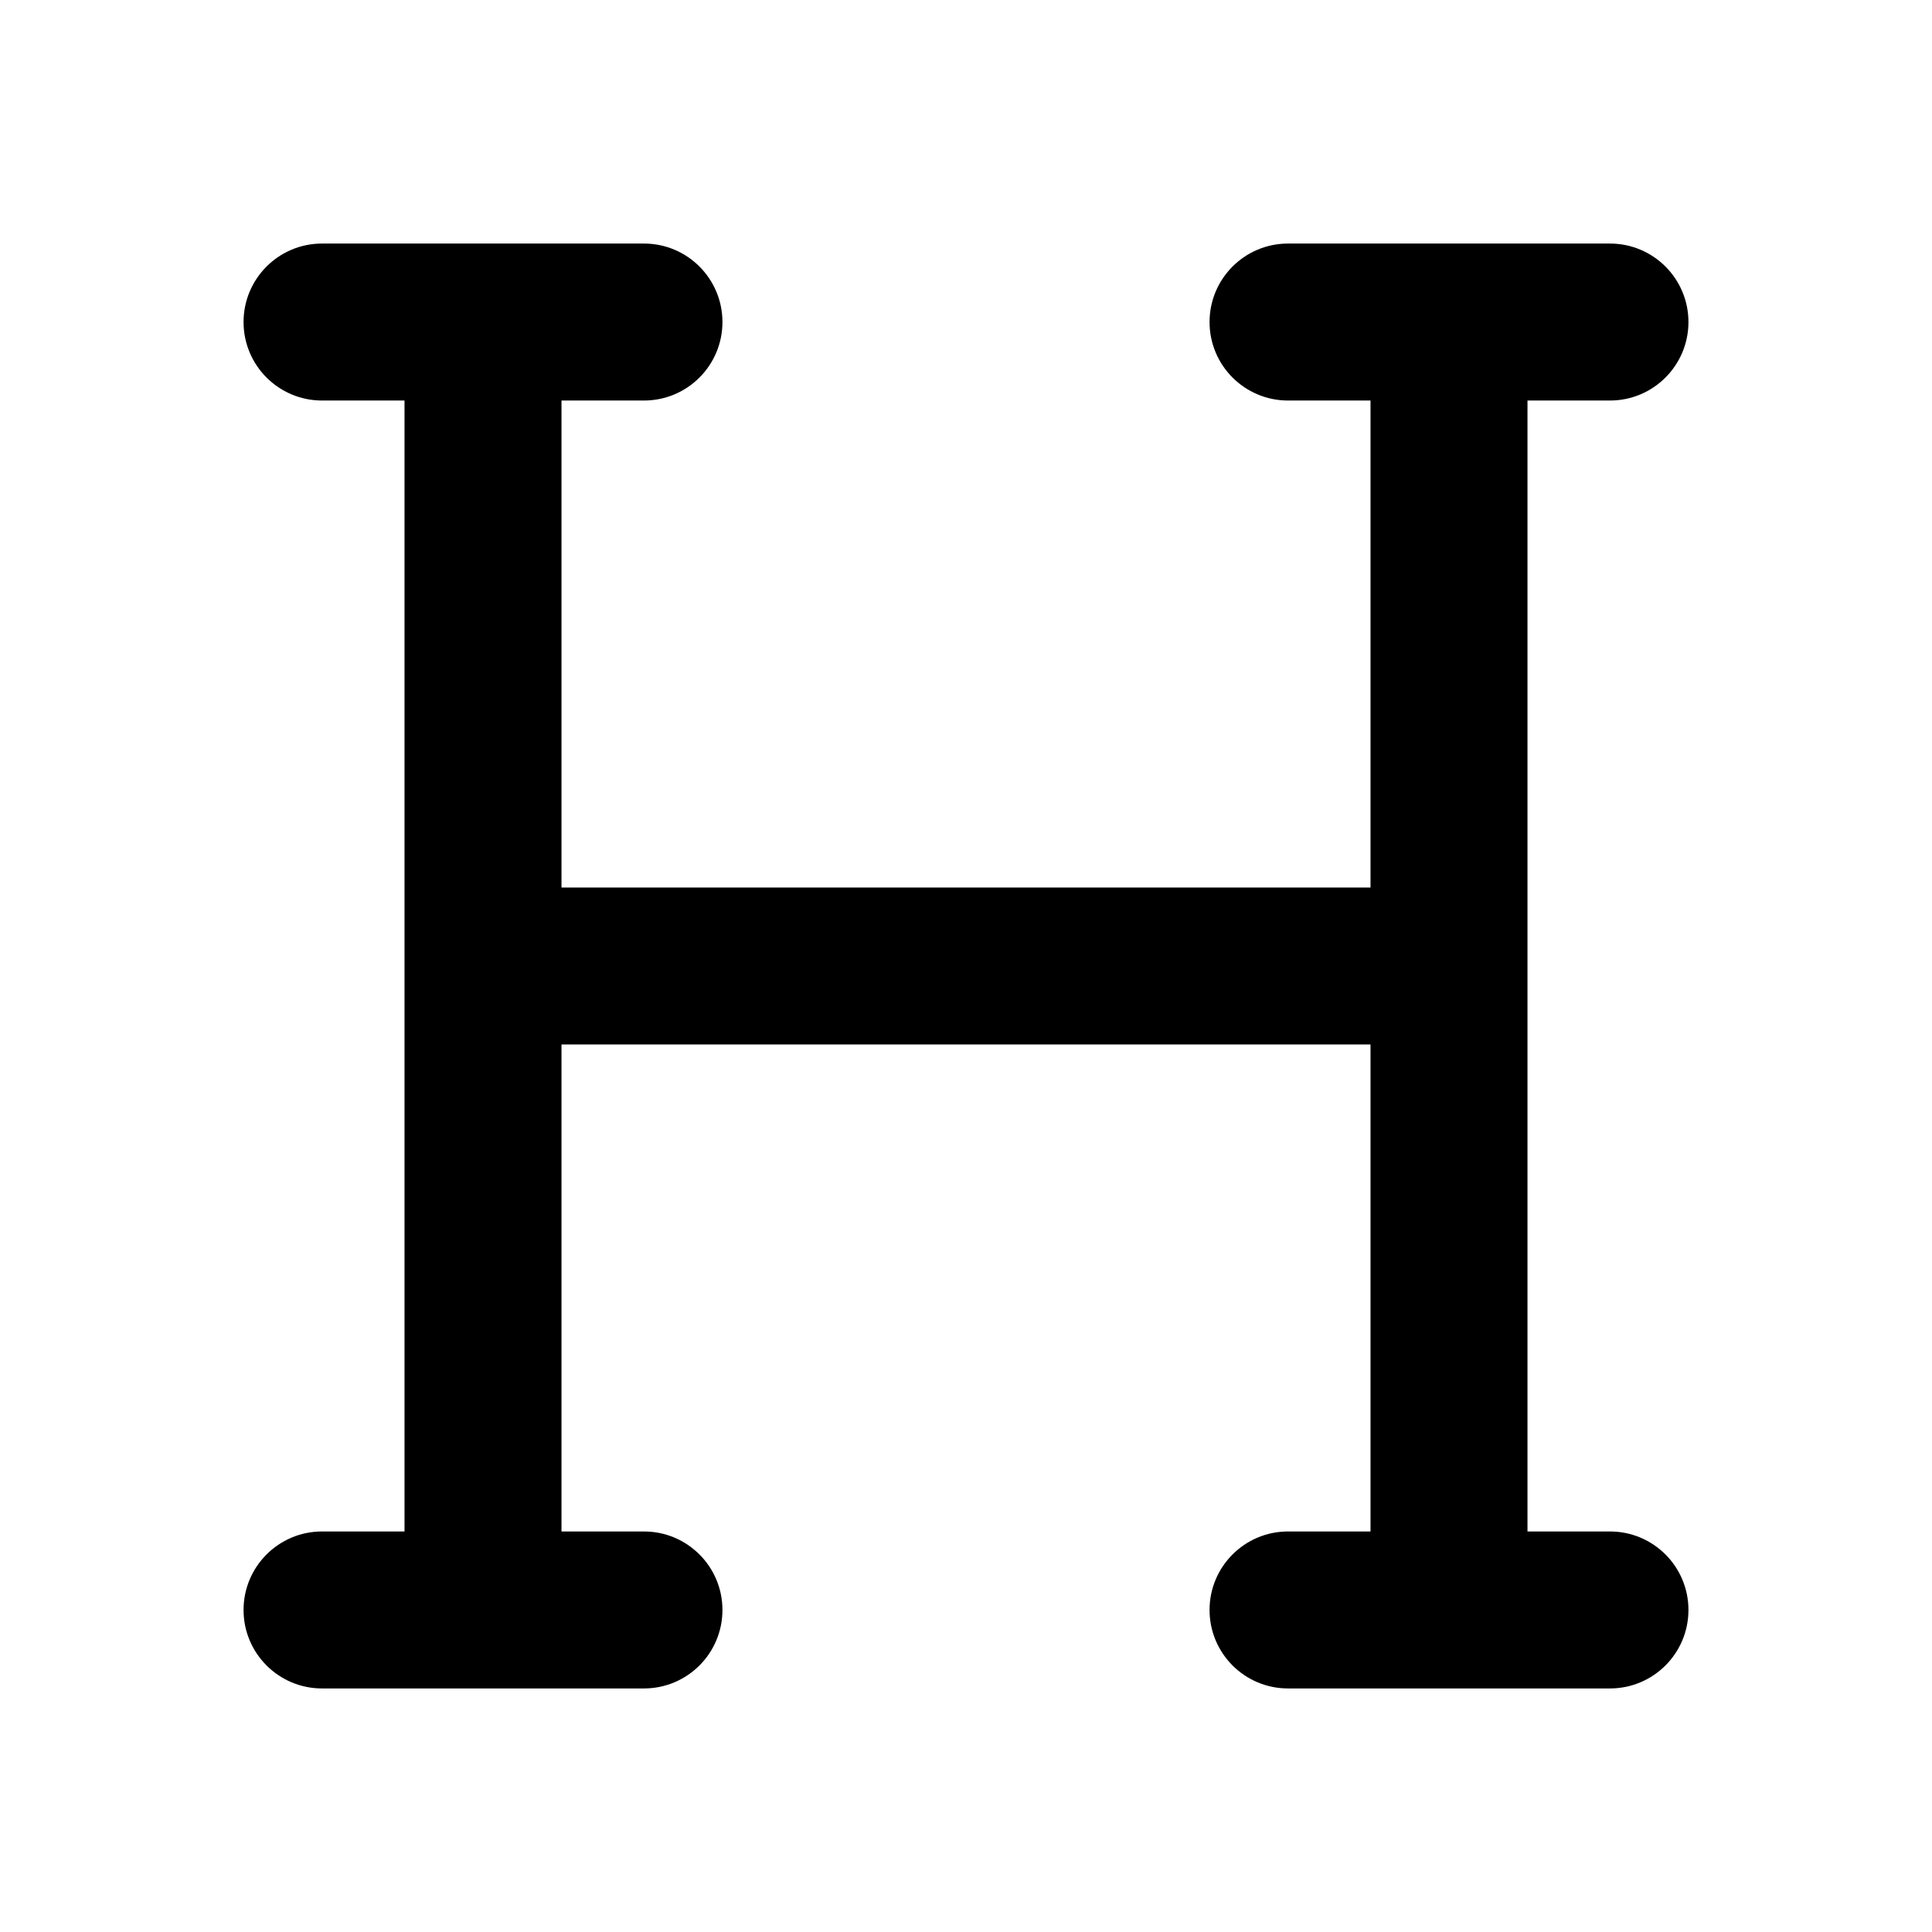
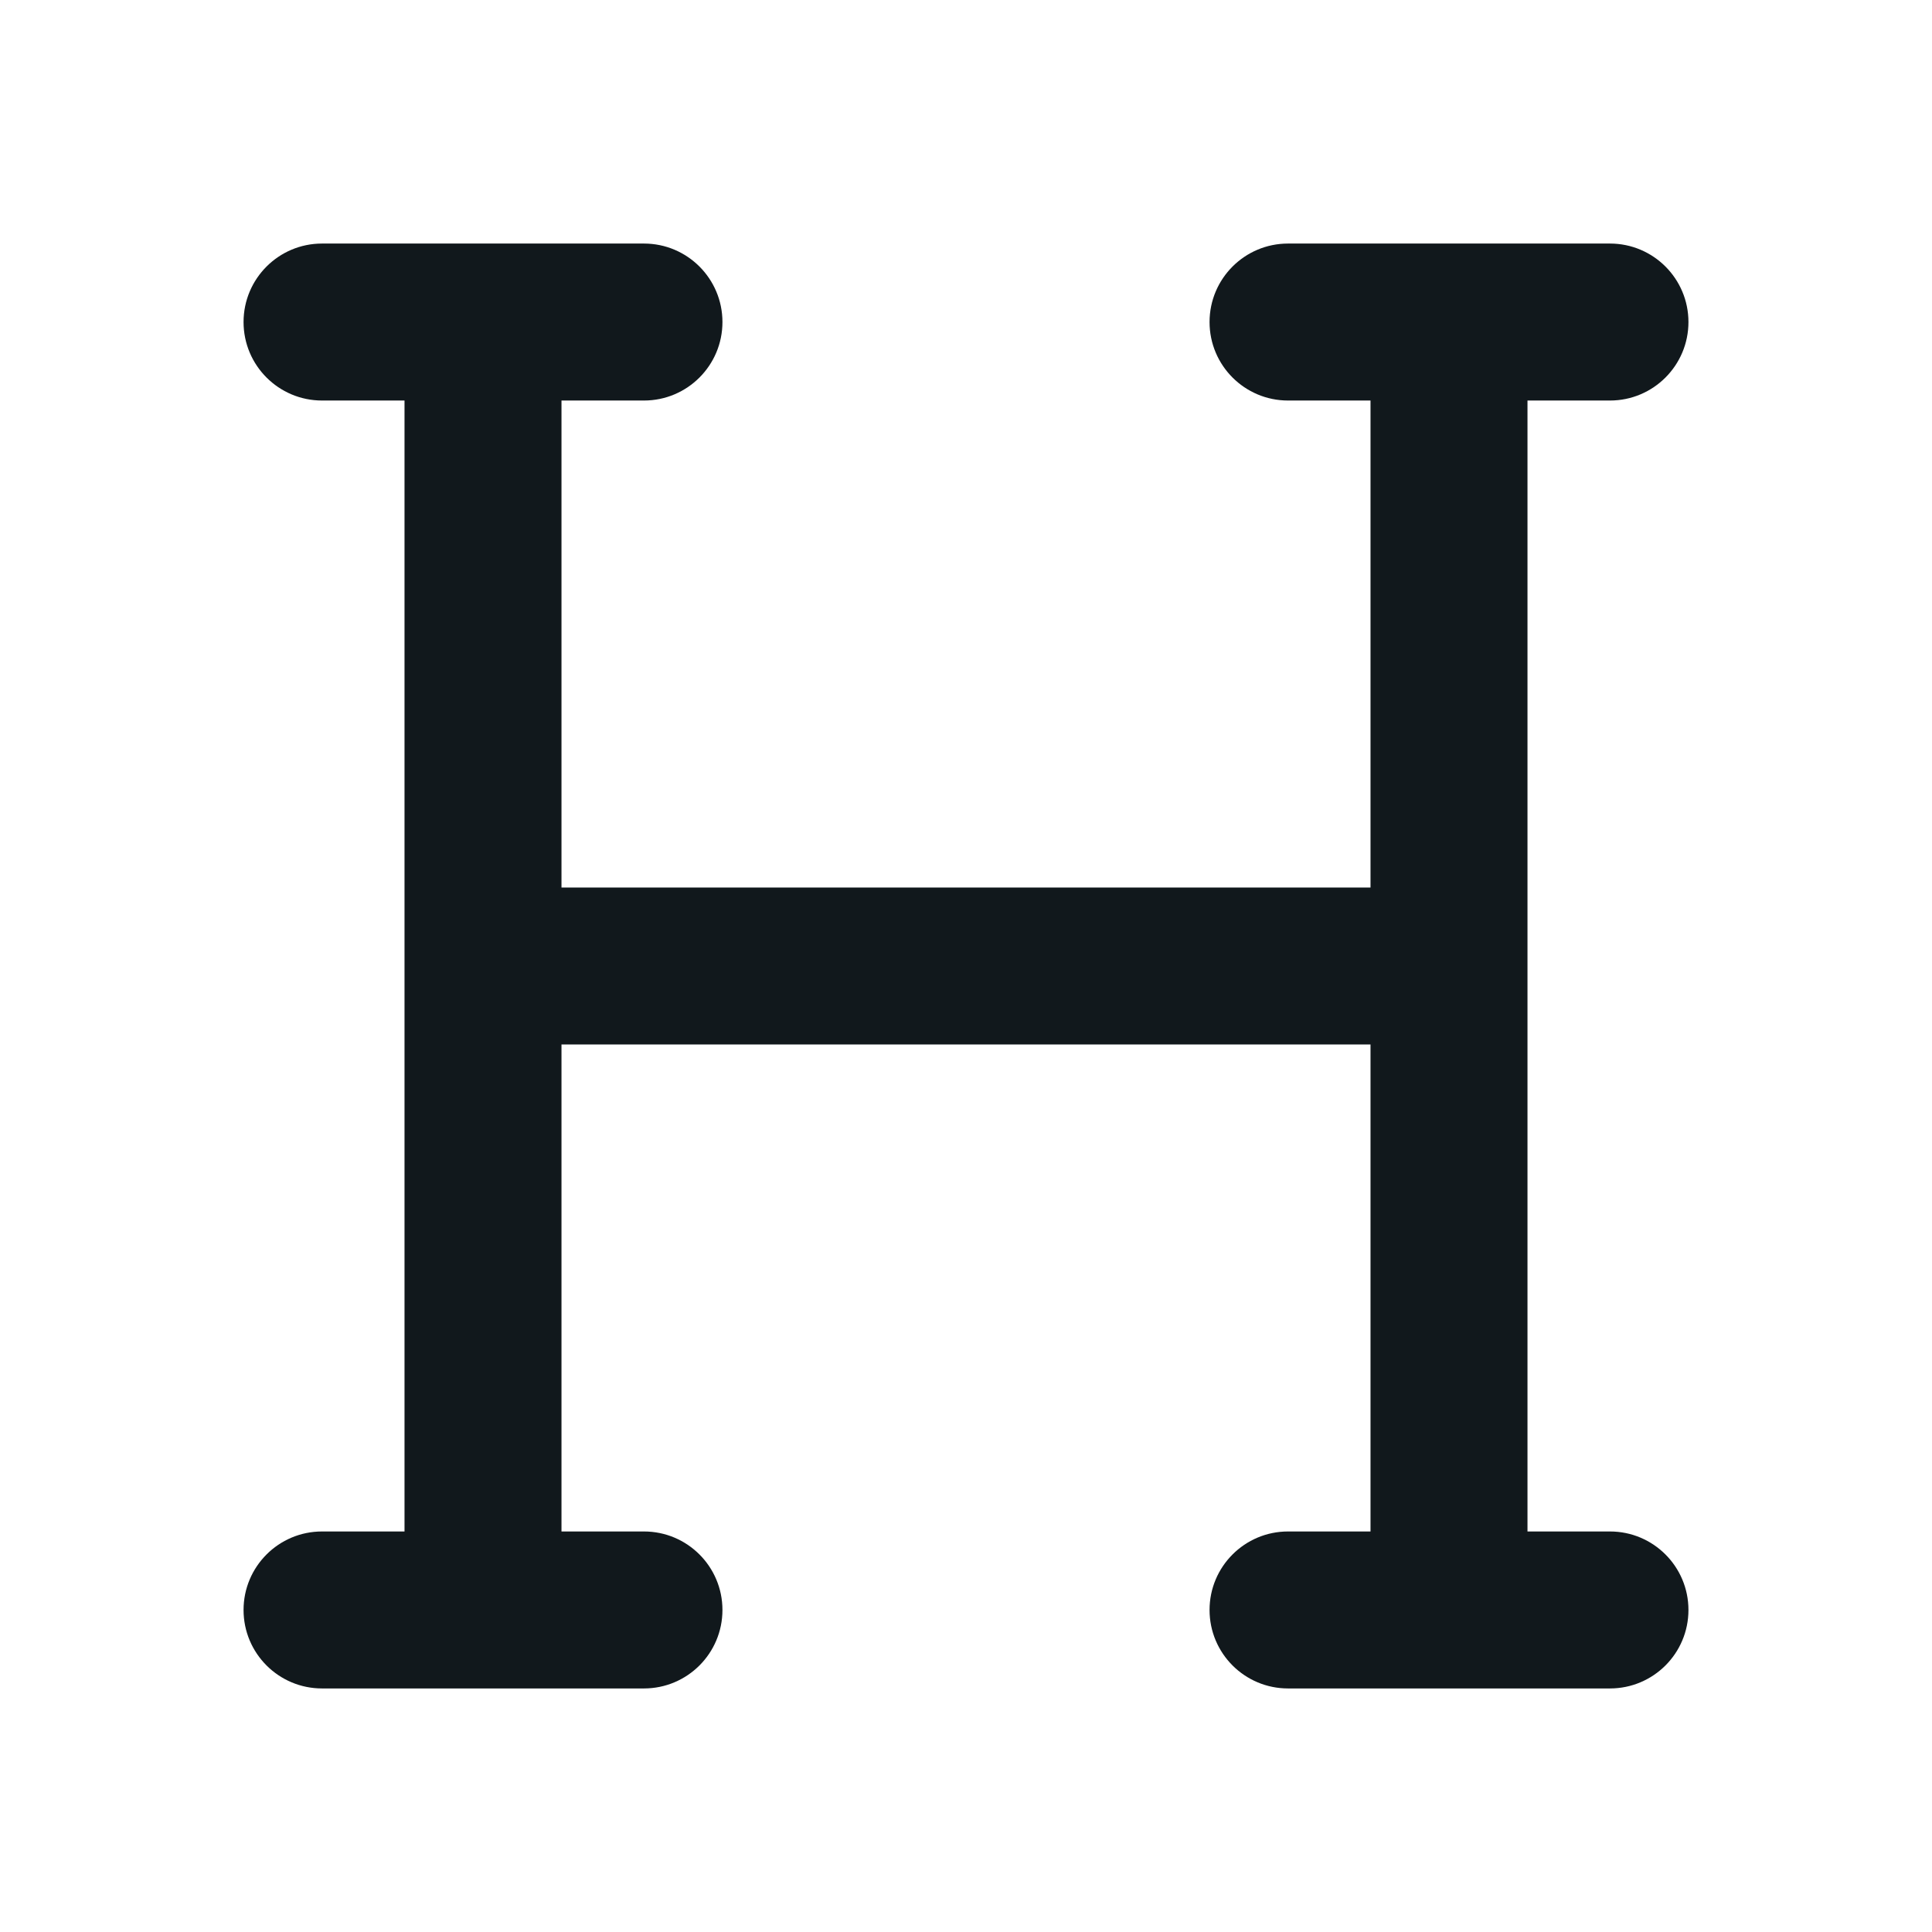
- <svg xmlns="http://www.w3.org/2000/svg" width="16" height="16" viewBox="0 0 16 16">
-   <path fill-rule="evenodd" clip-rule="evenodd" d="M2.017 2.667C2.017 2.308 2.308 2.017 2.667 2.017H5.333C5.692 2.017 5.983 2.308 5.983 2.667C5.983 3.026 5.692 3.317 5.333 3.317H4.65V7.35L11.35 7.35V3.317H10.667C10.308 3.317 10.017 3.026 10.017 2.667C10.017 2.308 10.308 2.017 10.667 2.017H13.333C13.692 2.017 13.983 2.308 13.983 2.667C13.983 3.026 13.692 3.317 13.333 3.317H12.65V12.683H13.333C13.692 12.683 13.983 12.974 13.983 13.333C13.983 13.692 13.692 13.983 13.333 13.983H10.667C10.308 13.983 10.017 13.692 10.017 13.333C10.017 12.974 10.308 12.683 10.667 12.683H11.35V8.65L4.65 8.65V12.683H5.333C5.692 12.683 5.983 12.974 5.983 13.333C5.983 13.692 5.692 13.983 5.333 13.983H2.667C2.308 13.983 2.017 13.692 2.017 13.333C2.017 12.974 2.308 12.683 2.667 12.683H3.35V3.317H2.667C2.308 3.317 2.017 3.026 2.017 2.667Z" />
+ <svg xmlns="http://www.w3.org/2000/svg" width="16" height="16" viewBox="0 0 16 16" fill="none">
+   <path fill-rule="evenodd" clip-rule="evenodd" d="M2.017 2.667C2.017 2.308 2.308 2.017 2.667 2.017H5.333C5.692 2.017 5.983 2.308 5.983 2.667C5.983 3.026 5.692 3.317 5.333 3.317H4.65V7.35L11.35 7.35V3.317H10.667C10.308 3.317 10.017 3.026 10.017 2.667C10.017 2.308 10.308 2.017 10.667 2.017H13.333C13.692 2.017 13.983 2.308 13.983 2.667C13.983 3.026 13.692 3.317 13.333 3.317H12.65V12.683H13.333C13.692 12.683 13.983 12.974 13.983 13.333C13.983 13.692 13.692 13.983 13.333 13.983H10.667C10.308 13.983 10.017 13.692 10.017 13.333C10.017 12.974 10.308 12.683 10.667 12.683H11.35V8.65L4.65 8.65V12.683H5.333C5.692 12.683 5.983 12.974 5.983 13.333C5.983 13.692 5.692 13.983 5.333 13.983H2.667C2.308 13.983 2.017 13.692 2.017 13.333C2.017 12.974 2.308 12.683 2.667 12.683H3.35V3.317H2.667C2.308 3.317 2.017 3.026 2.017 2.667Z" fill="#11181C" />
</svg>
